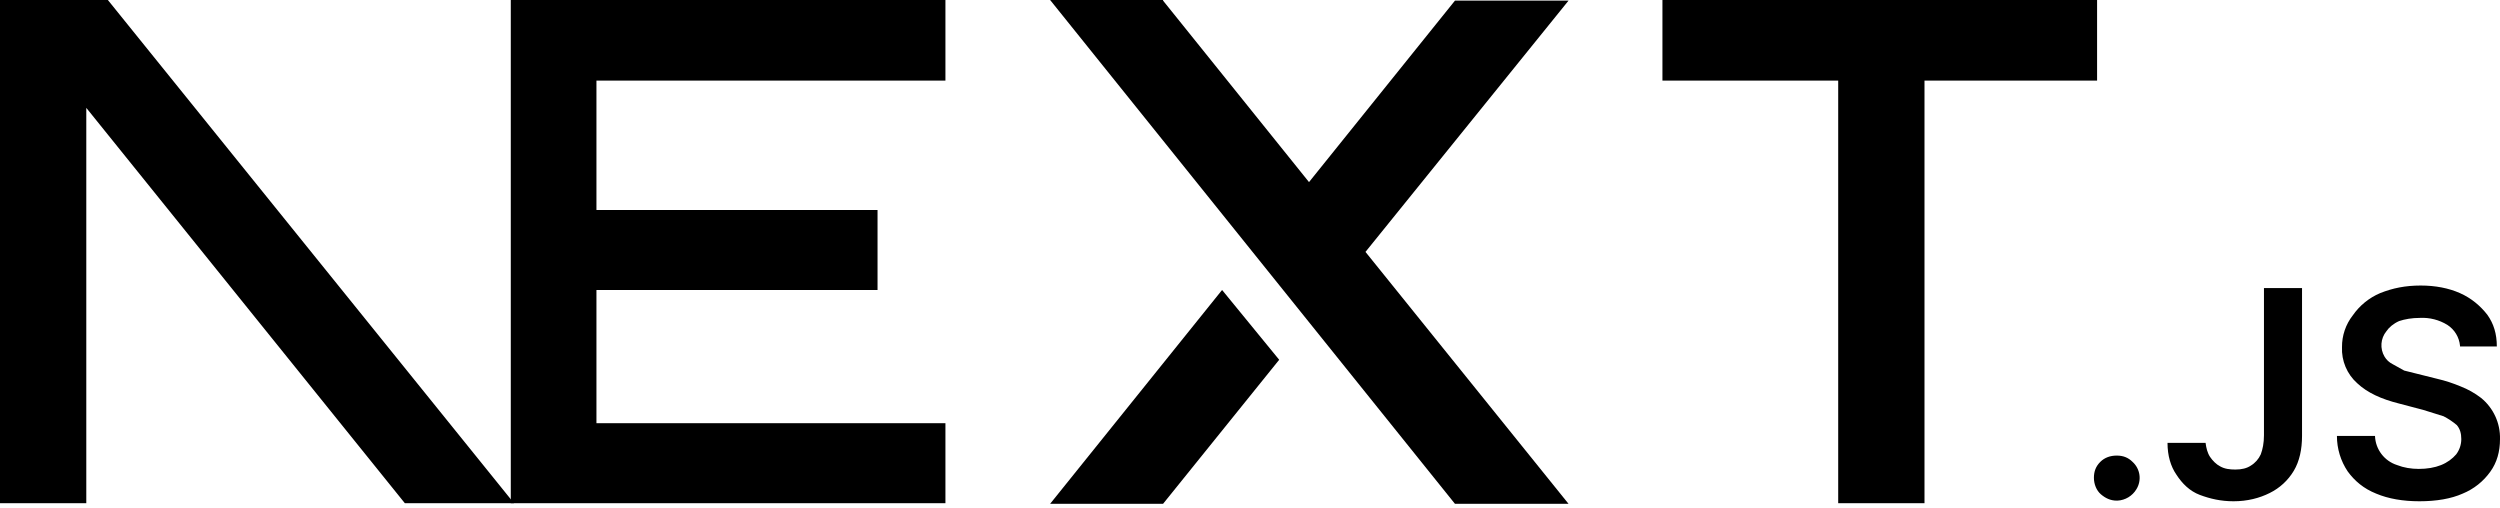
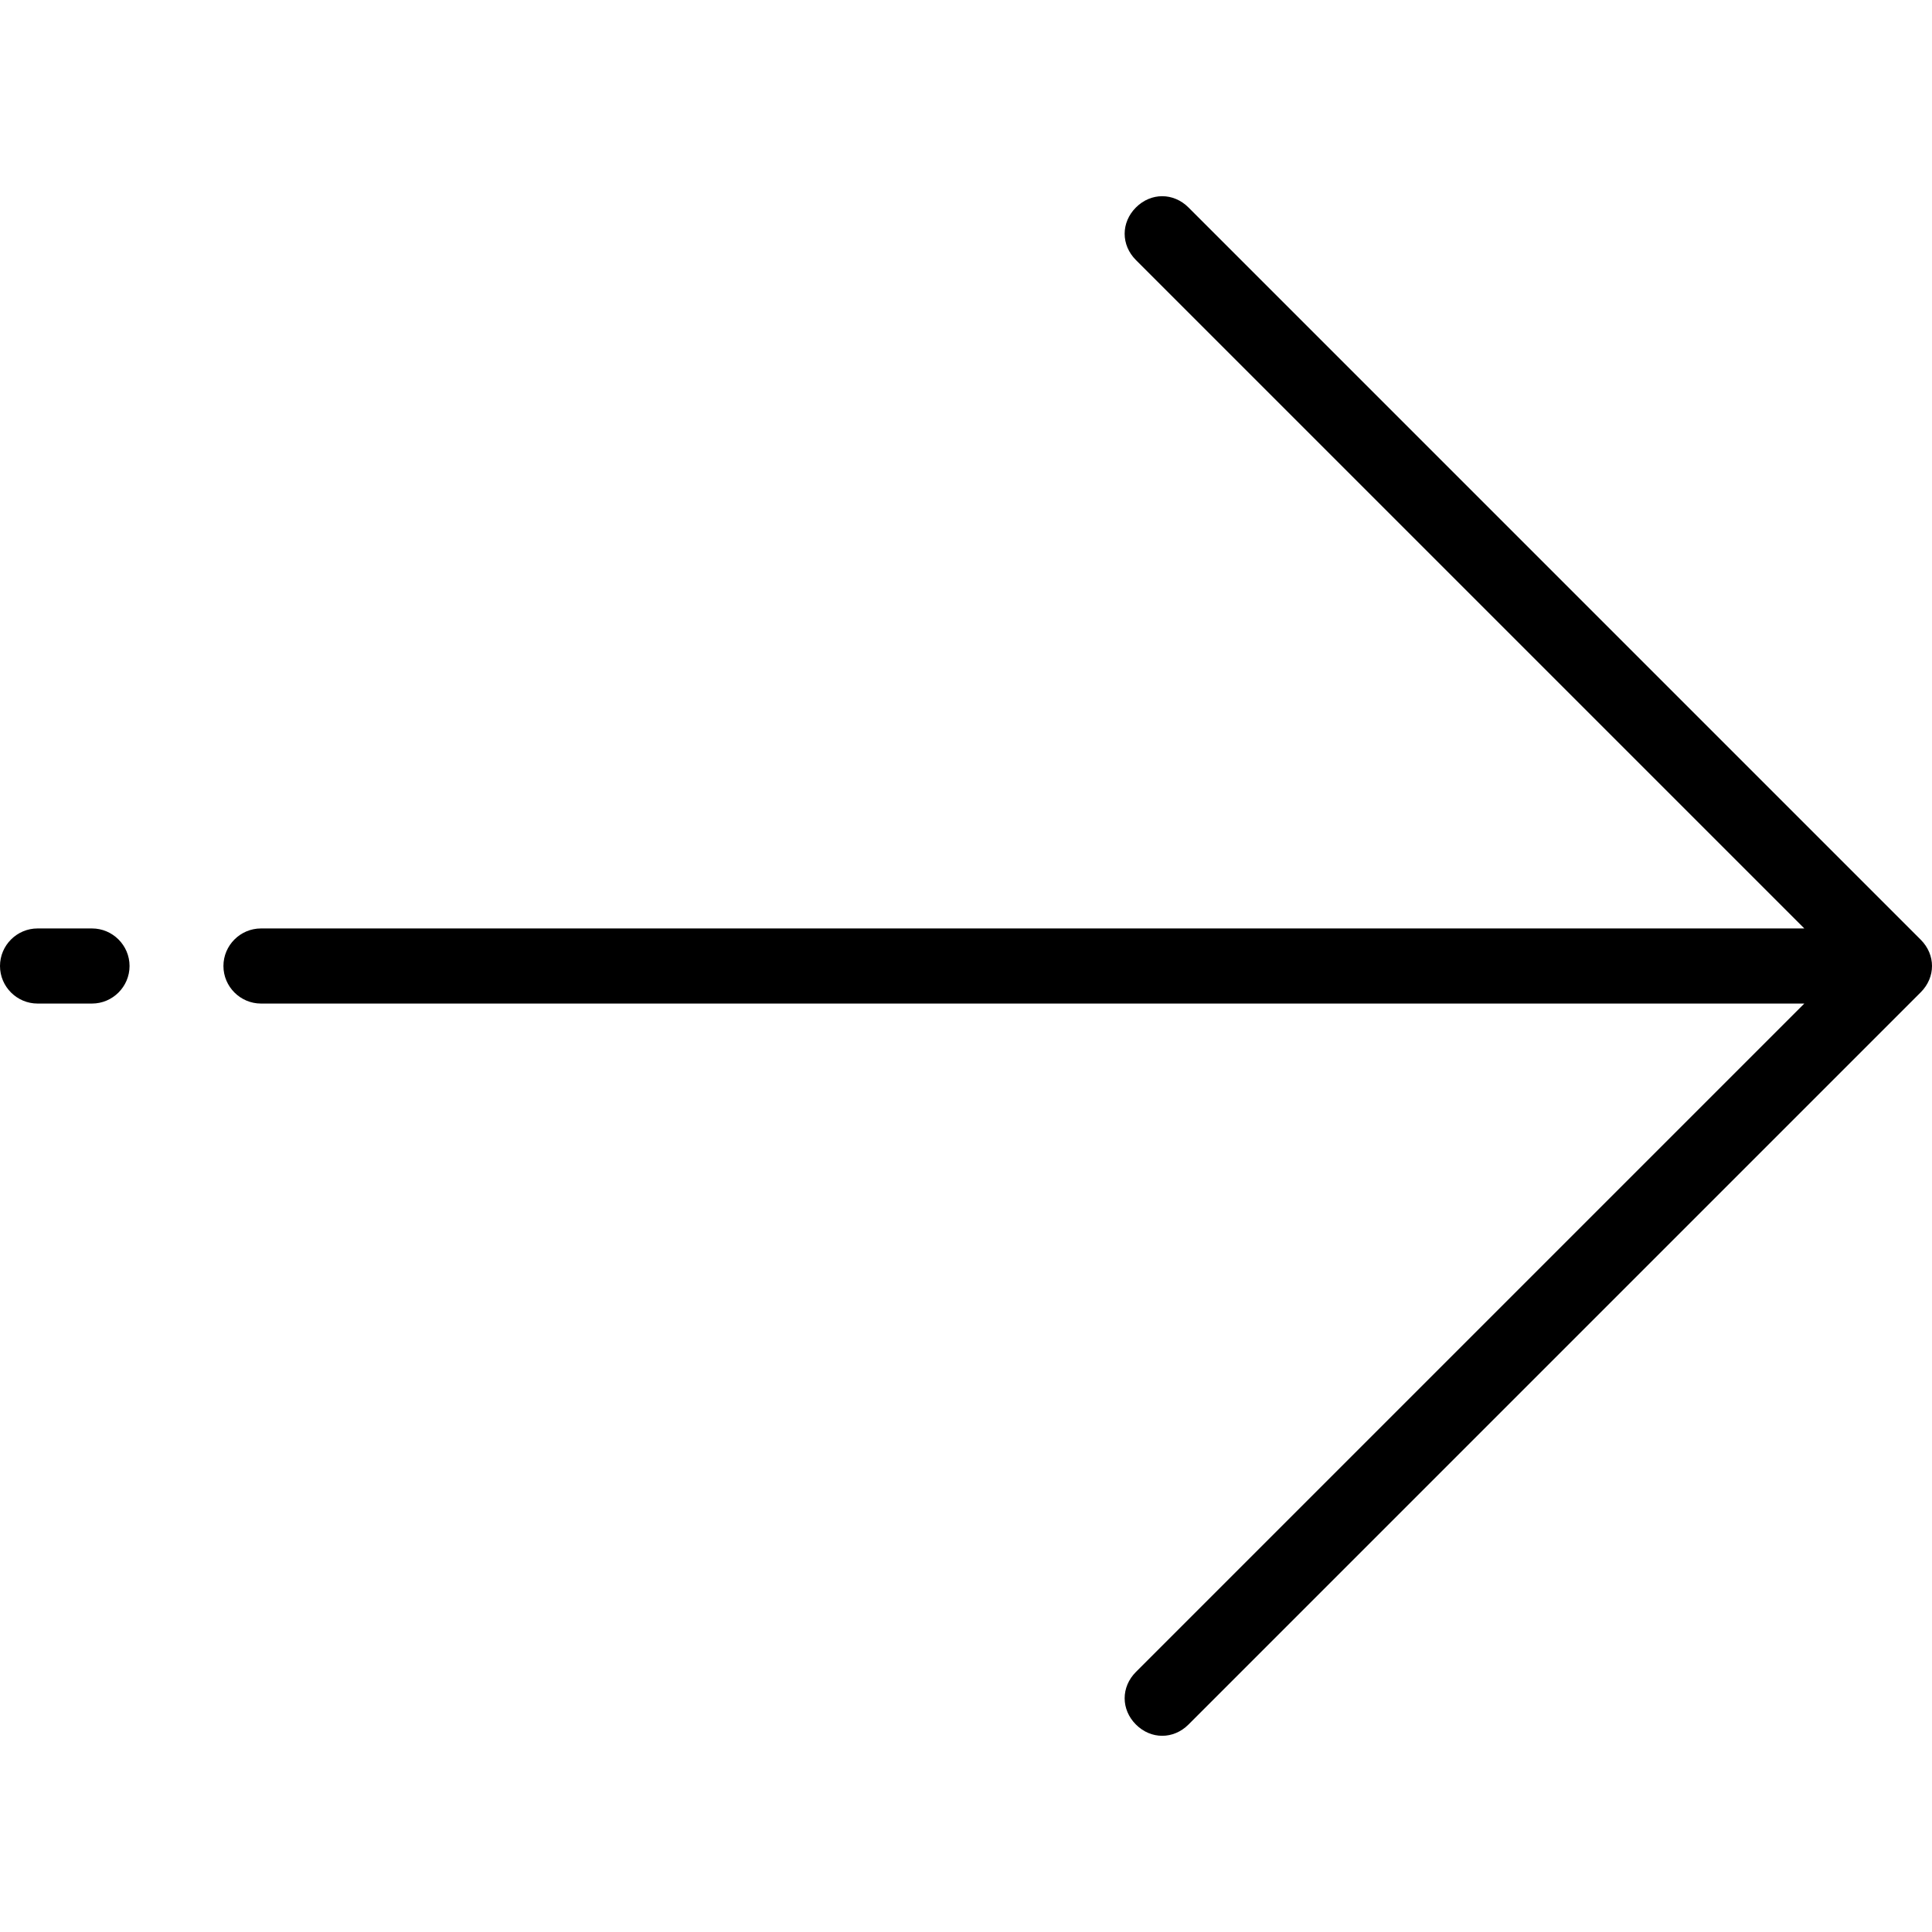
- <svg xmlns="http://www.w3.org/2000/svg" fill="none" viewBox="0 0 394 80">
-   <path fill="#000" d="M262 0h68.5v12.7h-27.2v66.6h-13.6V12.7H262V0ZM149 0v12.7H94v20.4h44.3v12.6H94v21h55v12.6H80.5V0h68.7zm34.3 0h-17.8l63.8 79.4h17.9l-32-39.7 32-39.6h-17.9l-23 28.6-23-28.6zm18.3 56.7-9-11-27.1 33.7h17.8l18.3-22.7z" />
-   <path fill="#000" d="M81 79.3 17 0H0v79.3h13.6V17l50.2 62.3H81Zm252.6-.4c-1 0-1.8-.4-2.5-1s-1.1-1.6-1.1-2.6.3-1.8 1-2.5 1.6-1 2.6-1 1.8.3 2.5 1a3.4 3.4 0 0 1 .6 4.3 3.7 3.7 0 0 1-3 1.8zm23.2-33.5h6v23.3c0 2.1-.4 4-1.3 5.5a9.1 9.1 0 0 1-3.8 3.5c-1.6.8-3.5 1.3-5.7 1.3-2 0-3.7-.4-5.3-1s-2.8-1.8-3.7-3.2c-.9-1.3-1.4-3-1.4-5h6c.1.8.3 1.6.7 2.2s1 1.2 1.6 1.5c.7.4 1.5.5 2.4.5 1 0 1.8-.2 2.4-.6a4 4 0 0 0 1.6-1.8c.3-.8.5-1.8.5-3V45.5zm30.9 9.1a4.4 4.4 0 0 0-2-3.3 7.5 7.5 0 0 0-4.3-1.1c-1.3 0-2.4.2-3.3.5-.9.4-1.6 1-2 1.6a3.5 3.5 0 0 0-.3 4c.3.5.7.9 1.3 1.2l1.8 1 2 .5 3.2.8c1.3.3 2.5.7 3.7 1.2a13 13 0 0 1 3.2 1.8 8.1 8.1 0 0 1 3 6.5c0 2-.5 3.7-1.5 5.1a10 10 0 0 1-4.4 3.5c-1.8.8-4.1 1.2-6.8 1.2-2.6 0-4.9-.4-6.8-1.2-2-.8-3.4-2-4.5-3.5a10 10 0 0 1-1.7-5.6h6a5 5 0 0 0 3.5 4.6c1 .4 2.2.6 3.4.6 1.3 0 2.5-.2 3.5-.6 1-.4 1.8-1 2.4-1.7a4 4 0 0 0 .8-2.4c0-.9-.2-1.6-.7-2.2a11 11 0 0 0-2.1-1.4l-3.2-1-3.8-1c-2.8-.7-5-1.7-6.6-3.2a7.2 7.2 0 0 1-2.4-5.7 8 8 0 0 1 1.7-5 10 10 0 0 1 4.3-3.5c2-.8 4-1.2 6.4-1.2 2.3 0 4.4.4 6.2 1.2 1.8.8 3.2 2 4.3 3.4 1 1.4 1.5 3 1.5 5h-5.8z" />
+ <svg xmlns="http://www.w3.org/2000/svg" fill="#000000" height="800px" width="800px" version="1.1" id="Layer_1" viewBox="0 0 411.6 411.6" xml:space="preserve">
+   <g>
+     <g>
+       <g>
+         <path d="M19.6,197.8H8c-4.4,0-8,3.6-8,8c0,4.4,3.6,8,8,8h11.6c4.4,0,8-3.6,8-8C27.6,201.4,24,197.8,19.6,197.8z" />
+         <path d="M409.2,200.2l-156-156c-3.2-3.2-8-3.2-11.2,0c-3.2,3.2-3.2,8,0,11.2l142.4,142.4H55.6c-4.4,0-8,3.6-8,8c0,4.4,3.6,8,8,8     h328.8L242,356.2c-3.2,3.2-3.2,8,0,11.2c1.6,1.6,3.6,2.4,5.6,2.4s4-0.8,5.6-2.4l156-156C412.4,208.2,412.4,203.4,409.2,200.2z" />
+       </g>
+     </g>
+   </g>
</svg>
